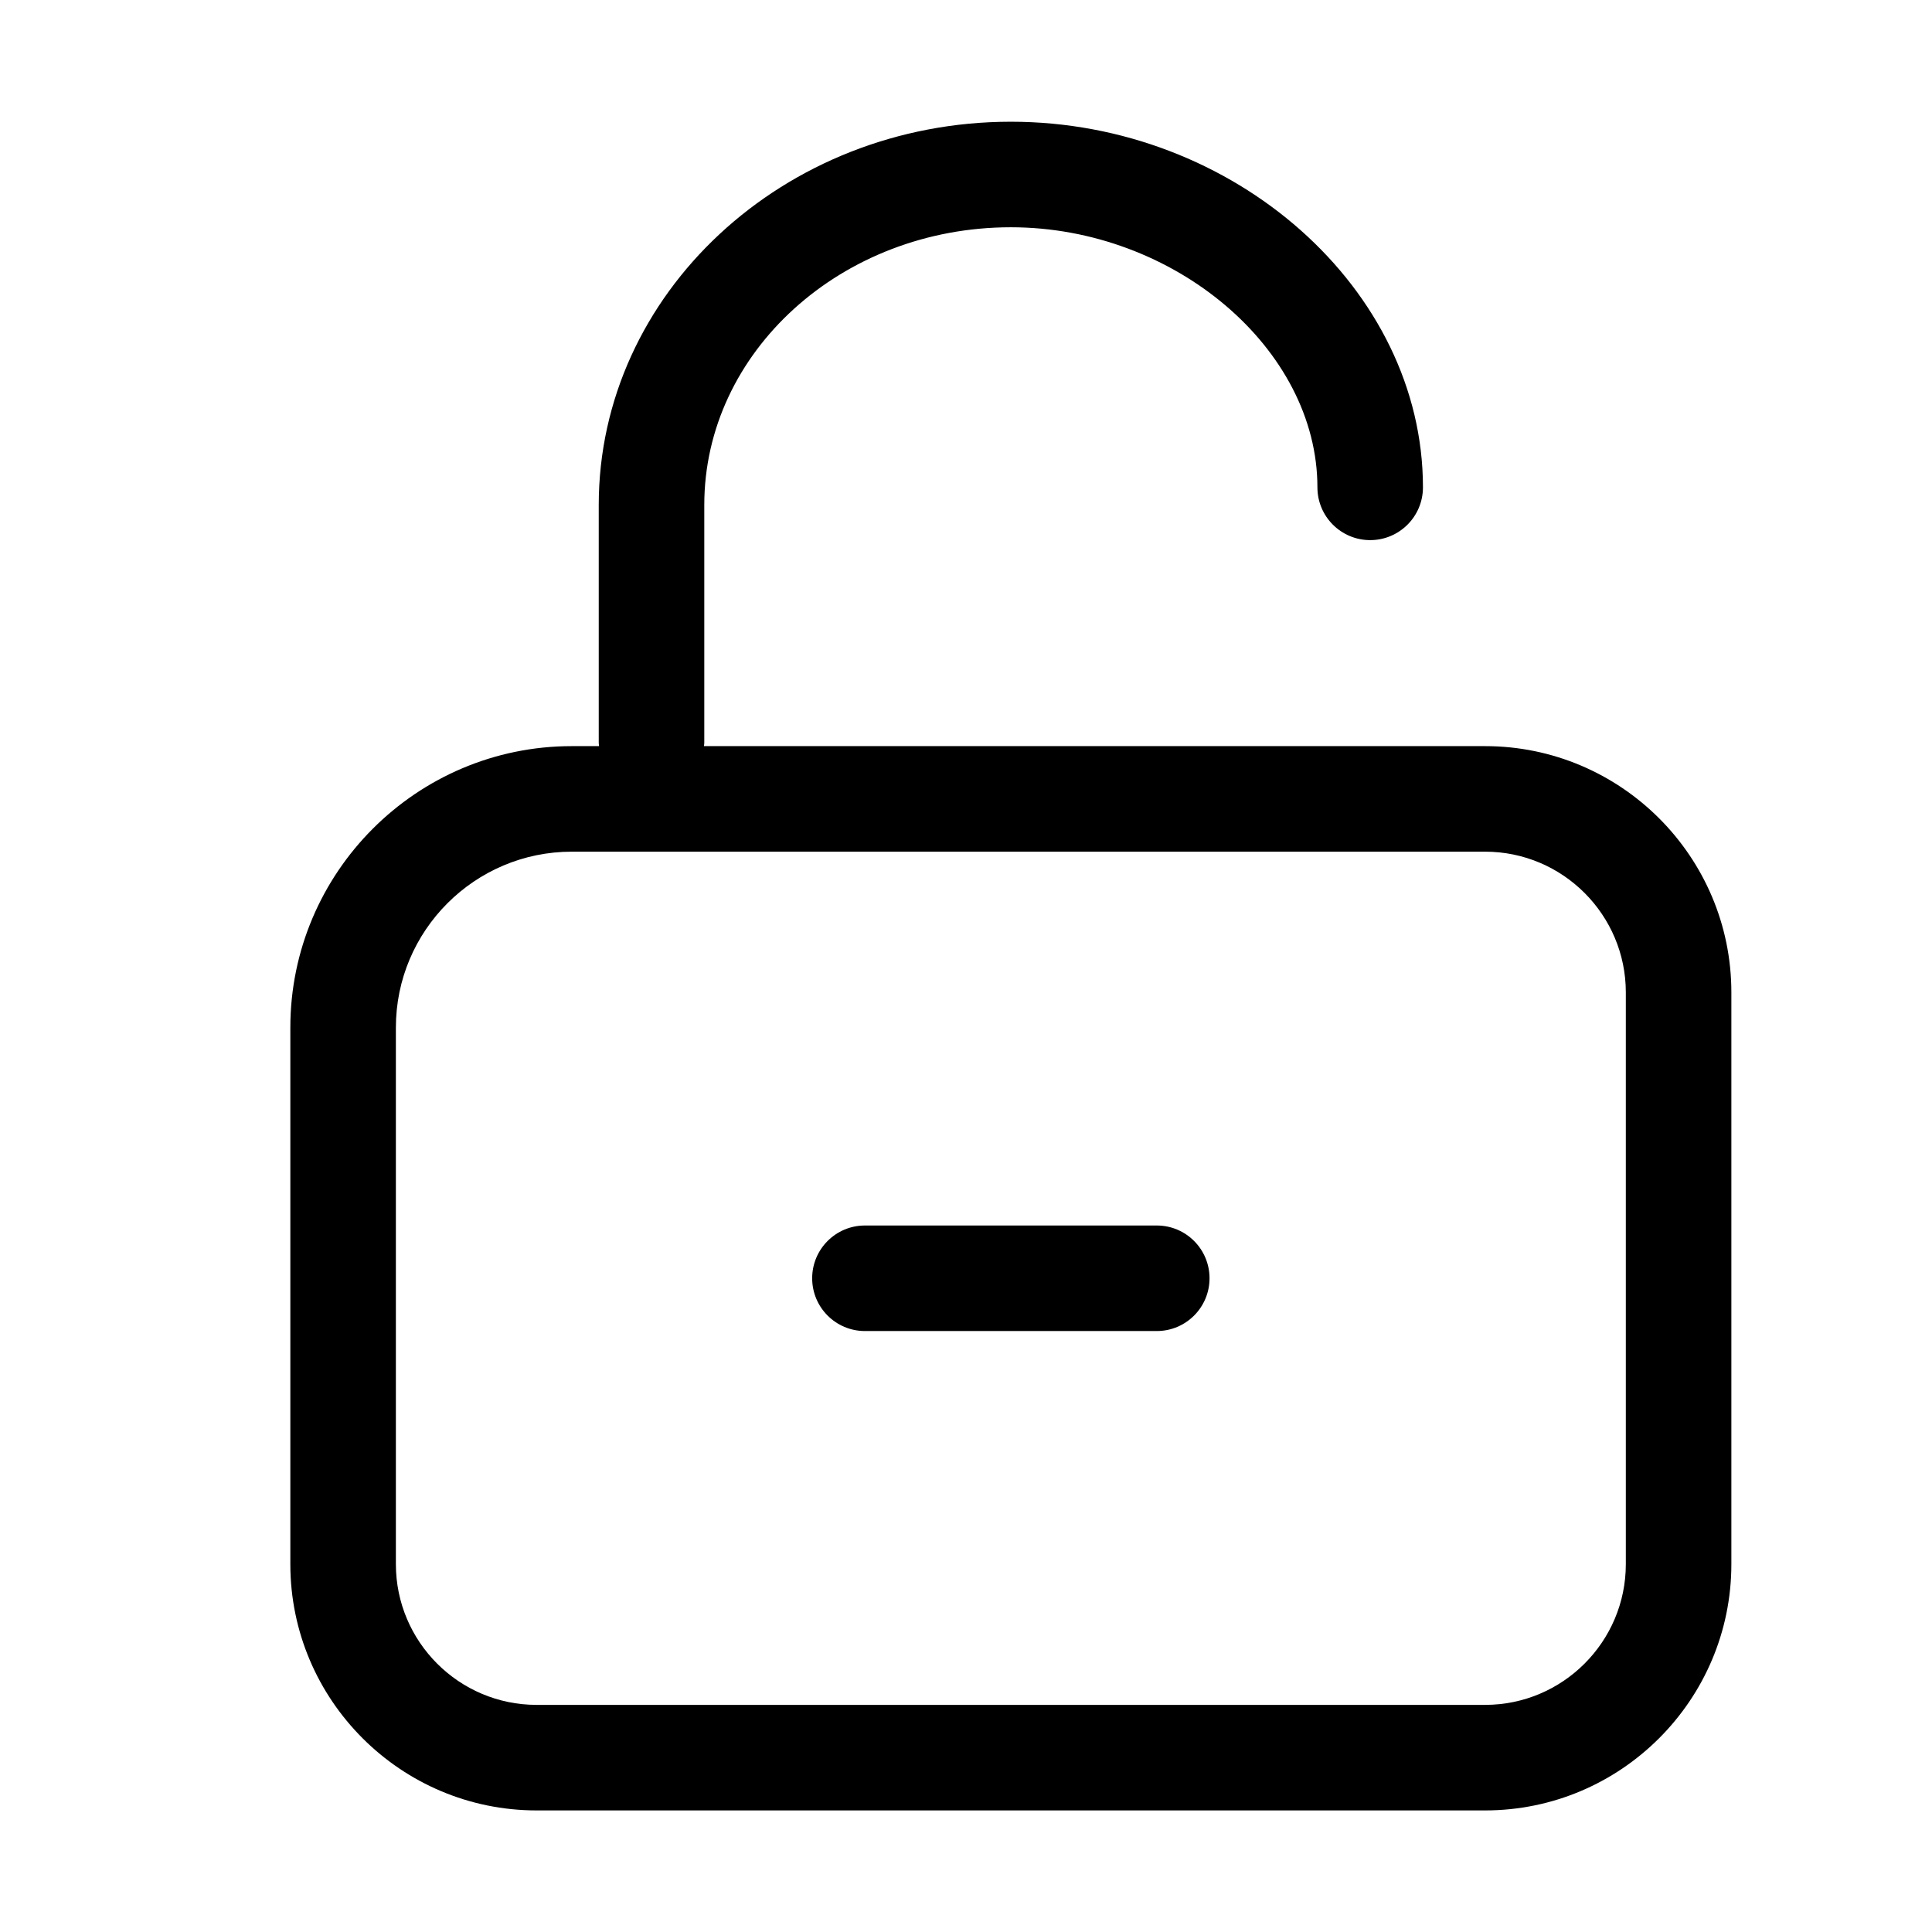
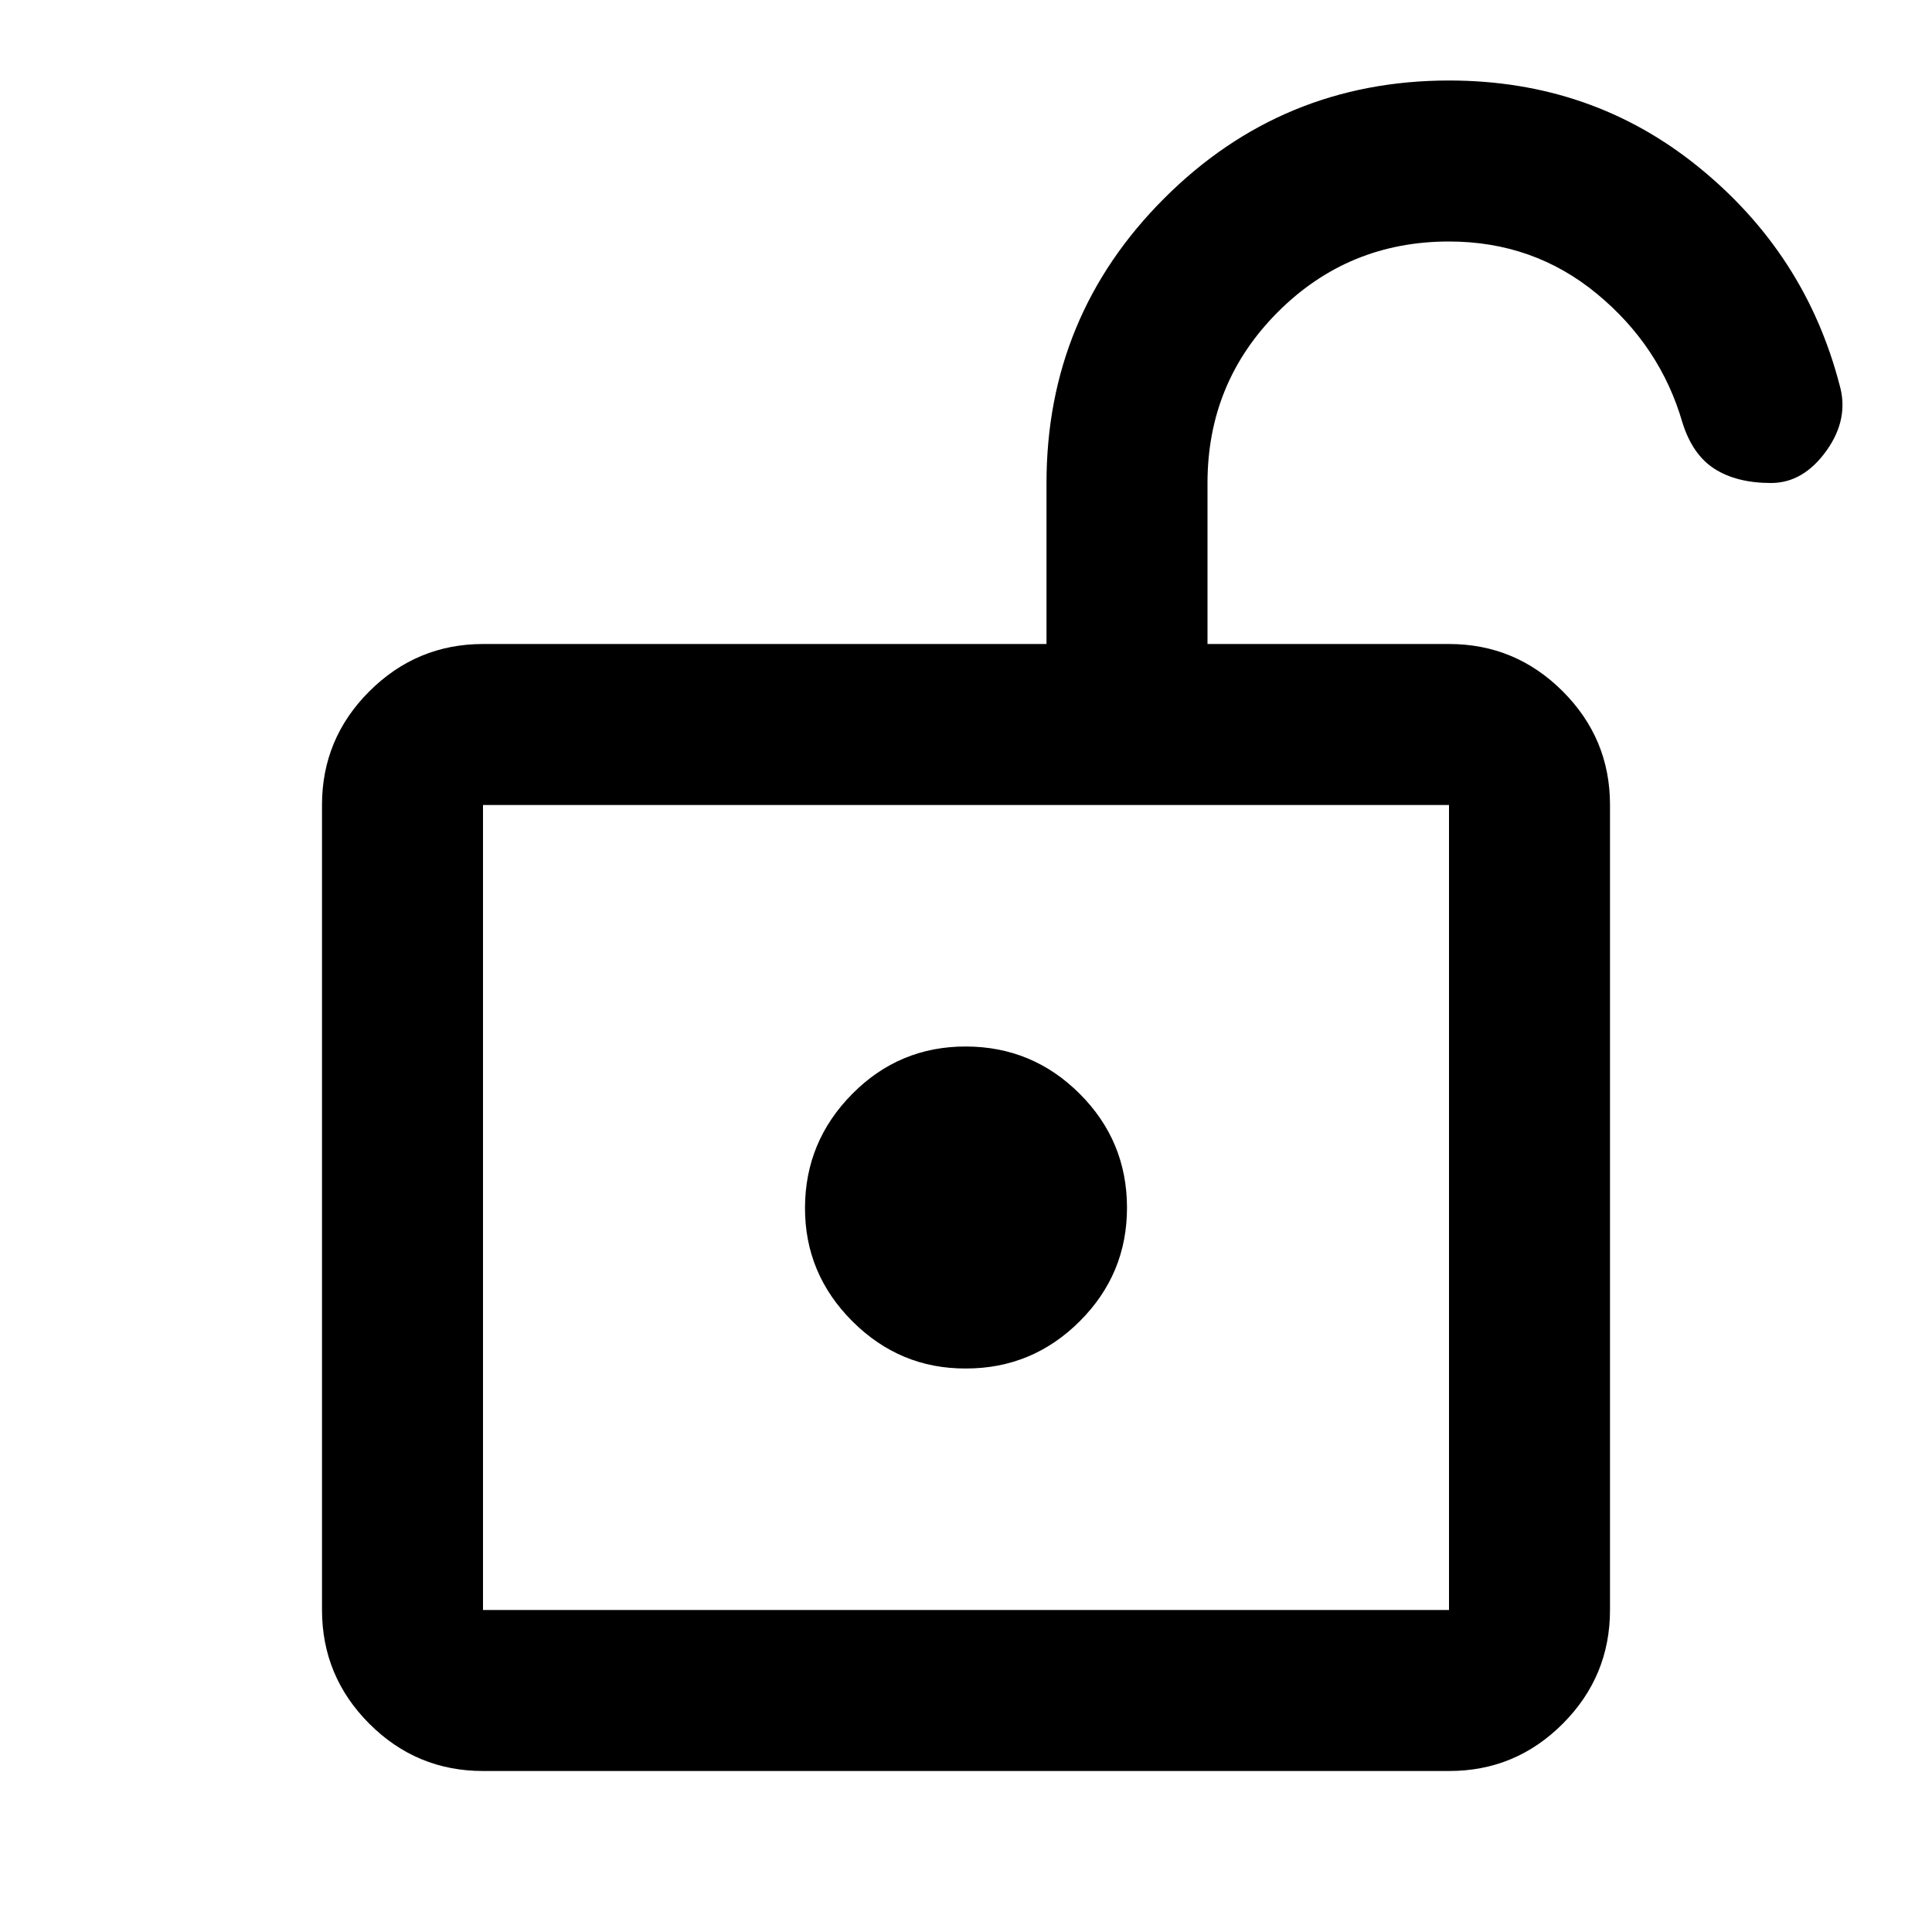
- <svg xmlns="http://www.w3.org/2000/svg" t="1691549230807" class="icon" viewBox="0 0 1024 1024" version="1.1" p-id="2298" width="200" height="200">
-   <path d="M787.136 395.466H373.113c0.036-0.579 0.173-1.128 0.173-1.716V267.63c0-81.153 72.891-147.174 162.483-147.174 86.561 0 162.488 64.414 162.488 137.851 0 15.446 12.523 27.969 27.969 27.969 15.446 0 27.969-12.523 27.969-27.969 0-105.043-100.027-193.789-218.426-193.789-120.439 0-218.422 91.118-218.422 203.112v126.12c0 0.588 0.137 1.138 0.173 1.716h-14.467c-82.25 0-149.168 66.918-149.168 149.168v284.402c0 71.971 58.551 130.522 130.522 130.522h502.728c71.971 0 130.522-58.551 130.522-130.522V525.988c0.001-71.971-58.55-130.522-130.521-130.522z m74.584 433.57c0 41.125-33.459 74.584-74.584 74.584H284.408c-41.125 0-74.584-33.459-74.584-74.584V544.634c0-51.409 41.822-93.23 93.23-93.23h484.082c41.125 0 74.584 33.459 74.584 74.584v303.048z" p-id="2299" />
-   <path d="M613.108 649.541H458.436c-15.446 0-27.969 12.523-27.969 27.969 0 15.446 12.523 27.969 27.969 27.969h154.672c15.446 0 27.969-12.523 27.969-27.969 0-15.446-12.523-27.969-27.969-27.969z" p-id="2300" />
+ <svg xmlns="http://www.w3.org/2000/svg" width="32" height="32" viewBox="0 0 24 24">
+   <path fill="currentColor" d="M6 20h12V10H6zm6-3q.825 0 1.413-.587T14 15t-.587-1.412T12 13t-1.412.588T10 15t.588 1.413T12 17m-6 3V10zm0 2q-.825 0-1.412-.587T4 20V10q0-.825.588-1.412T6 8h7V6q0-2.075 1.463-3.537T18 1q1.775 0 3.1 1.075t1.75 2.7q.125.425-.162.825T22 6q-.425 0-.7-.175t-.4-.575q-.275-.95-1.062-1.6T18 3q-1.25 0-2.125.875T15 6v2h3q.825 0 1.413.588T20 10v10q0 .825-.587 1.413T18 22z" />
</svg>
